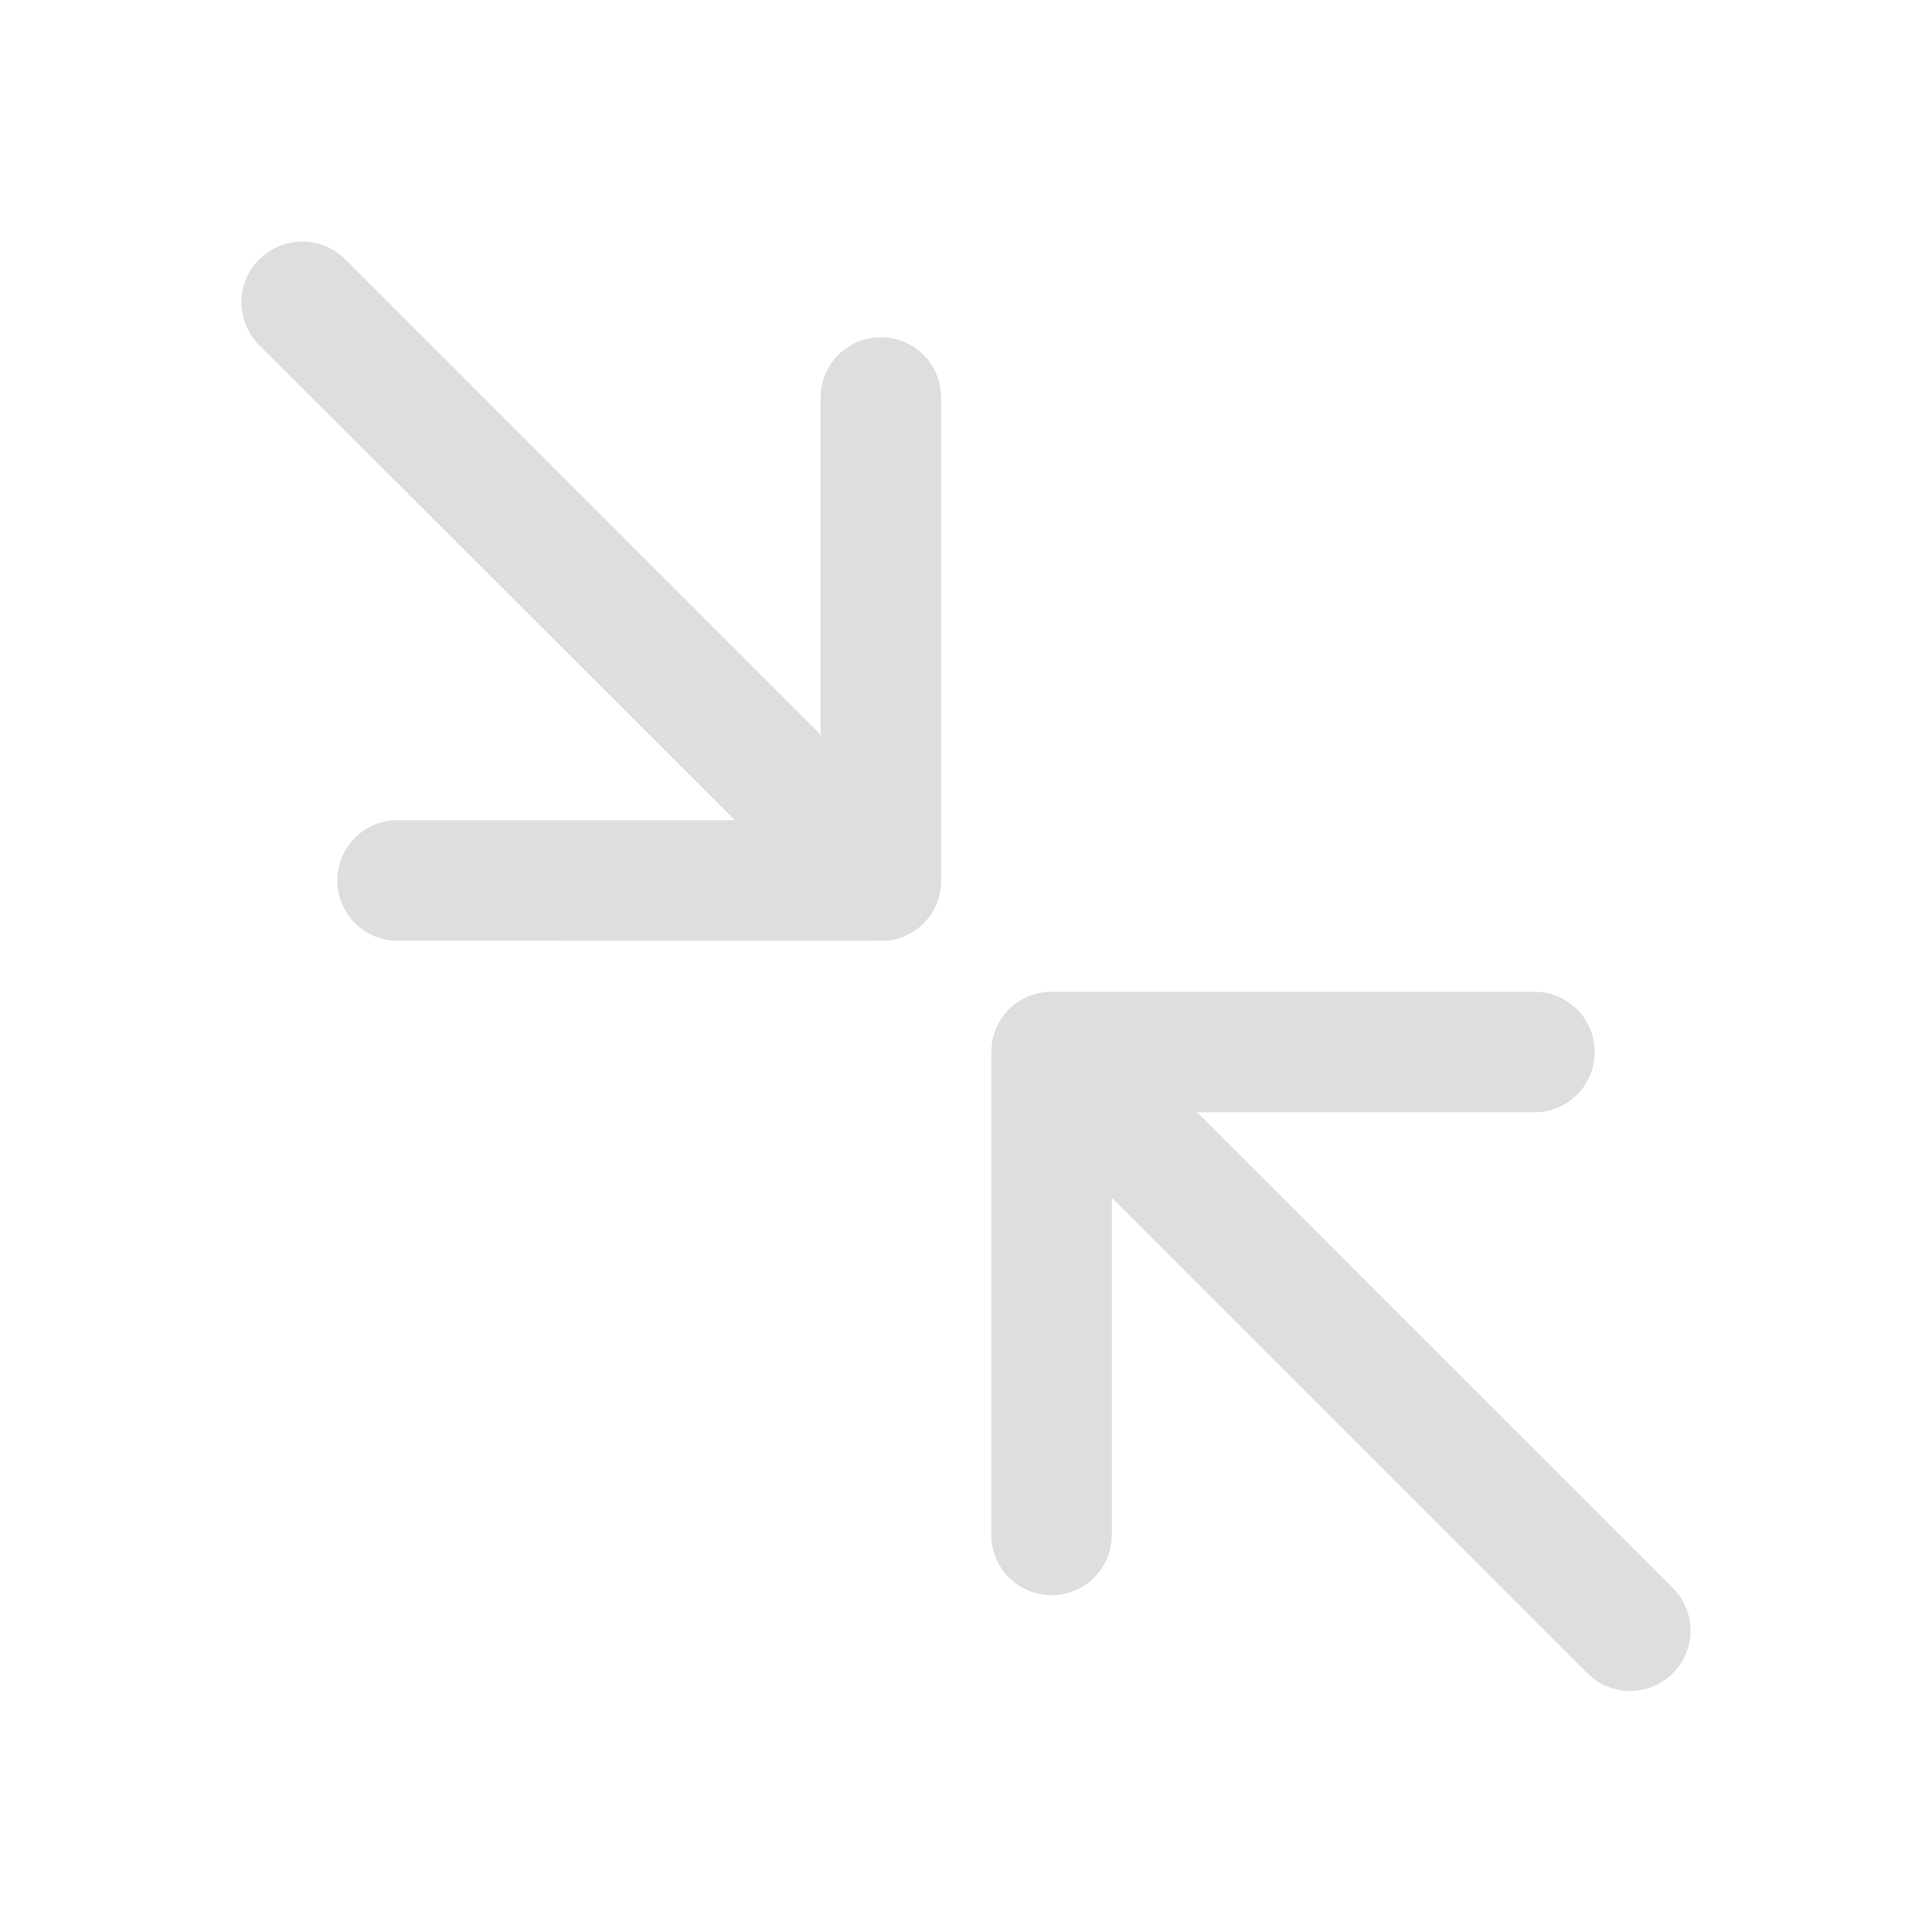
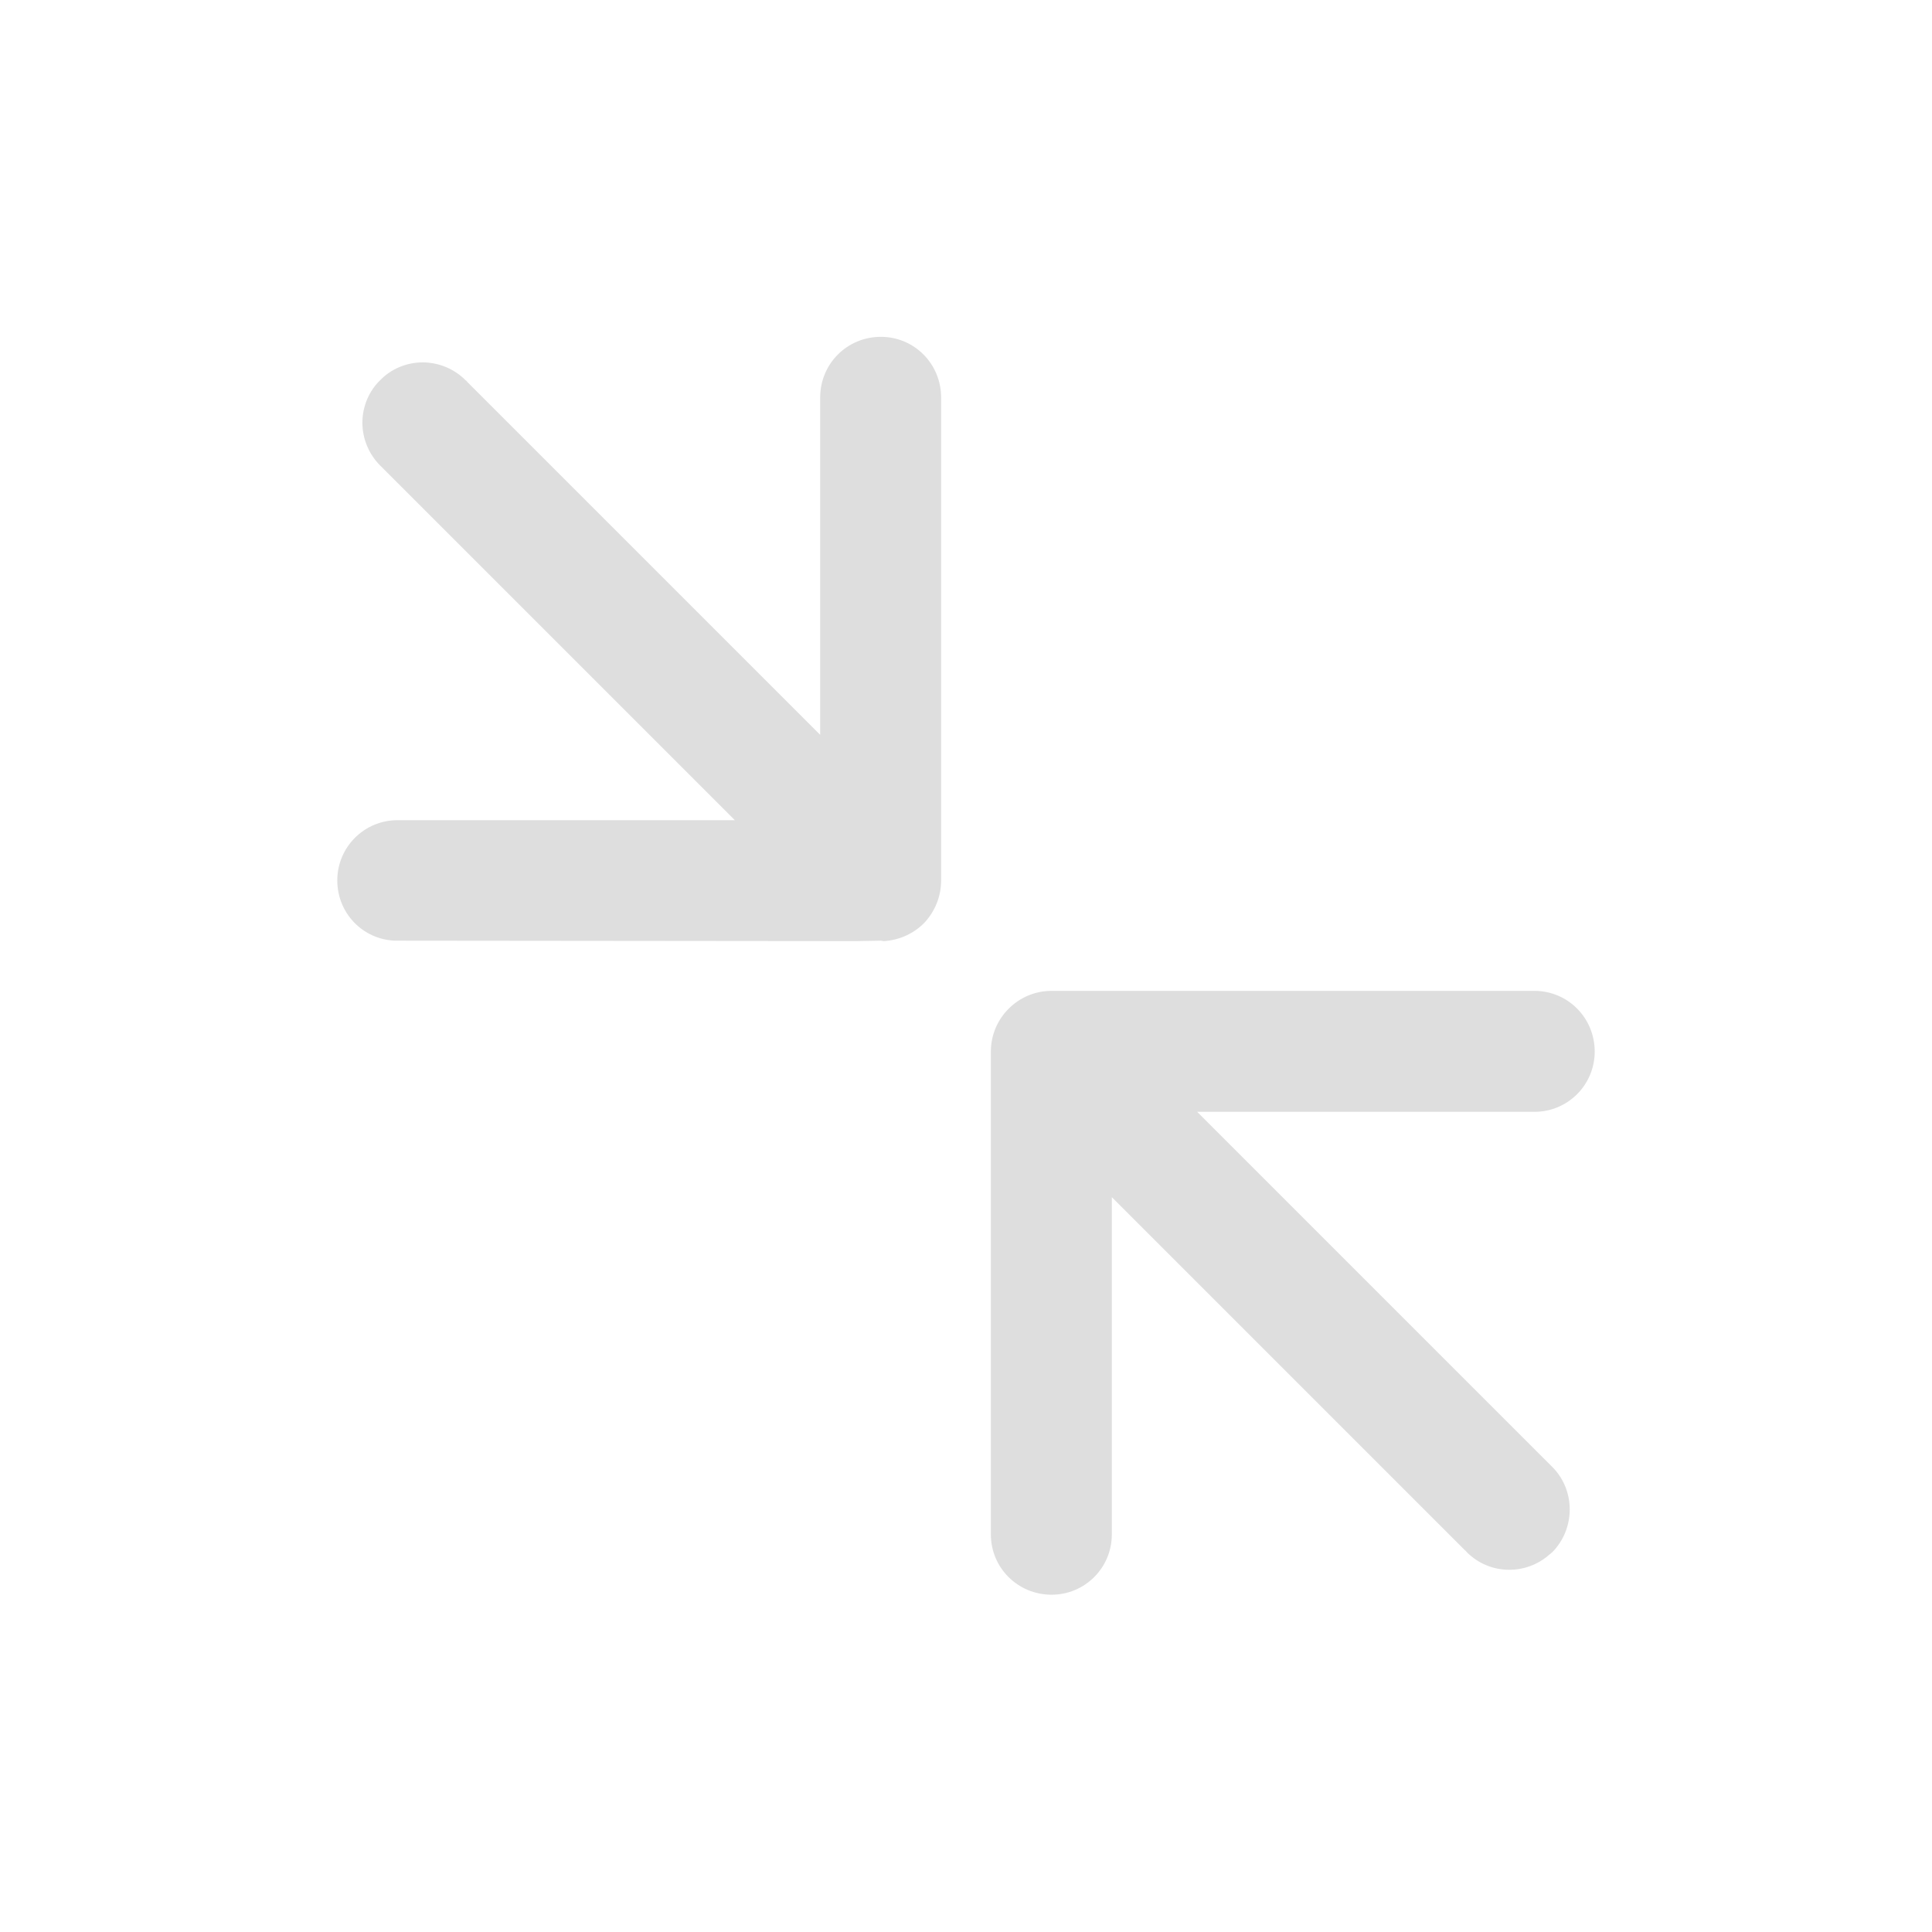
<svg xmlns="http://www.w3.org/2000/svg" width="16" height="16" viewBox="0 0 4.233 4.233" version="1.1" id="svg5">
  <defs id="defs2" />
-   <path id="rect846-1" style="fill:#dedede;stroke-width:0.086" d="m 0.568,0.568 c -0.024,0.024 -0.039,0.057 -0.039,0.094 -3.54e-6,0.035 0.014,0.069 0.039,0.094 l 0.004,0.004 L 1.61,1.797 H 0.871 c -0.073,0 -0.132,0.059 -0.132,0.132 6.3e-7,0.071 0.056,0.129 0.126,0.132 0.002,1.132e-4 0.004,0 0.007,0 l 1.004,3.655e-4 0.054,-3.655e-4 c 0.002,0 0.005,4.787e-4 0.007,3.655e-4 0.035,-0.002 0.067,-0.017 0.089,-0.041 0.023,-0.024 0.036,-0.056 0.036,-0.092 1e-7,-0.002 1.132e-4,-0.004 1e-7,-0.007 L 2.062,1.875 2.062,0.871 c -1e-7,-0.073 -0.059,-0.132 -0.132,-0.132 -0.073,-5e-8 -0.132,0.059 -0.132,0.132 l 1e-7,0.739 -1.038,-1.038 c 0,0 -3.6541e-4,-3.6541e-4 -3.6541e-4,-3.6541e-4 0,0 -3.6541e-4,-3.6541e-4 -3.6541e-4,-3.6541e-4 0,0 -3.654e-4,-3.6541e-4 -3.654e-4,-3.6541e-4 0,0 -3.6541e-4,-3.654e-4 -3.6541e-4,-3.654e-4 0,0 -3.6541e-4,-3.6541e-4 -3.6541e-4,-3.6541e-4 0,0 -3.6541e-4,-3.6541e-4 -3.6541e-4,-3.6541e-4 0,0 -3.654e-4,-3.6541e-4 -3.654e-4,-3.6541e-4 0,0 -3.6541e-4,-3.654e-4 -3.6541e-4,-3.654e-4 0,0 -3.6541e-4,-3.6541e-4 -3.6541e-4,-3.6541e-4 0,0 -3.6541e-4,-3.6541e-4 -3.6541e-4,-3.6541e-4 -0.025,-0.025 -0.058,-0.039 -0.094,-0.039 -0.037,3.82e-6 -0.07,0.015 -0.094,0.039 z m 1.643,1.643 c -0.024,0.024 -0.039,0.057 -0.039,0.094 0,0.002 -1.202e-4,0.004 0,0.007 v 0.048 1.003 c -10e-8,0.073 0.059,0.132 0.132,0.132 0.073,2e-7 0.132,-0.059 0.132,-0.132 l -10e-8,-0.739 1.037,1.037 c 0.002,0.002 0.003,0.003 0.005,0.005 0.05,0.05 0.13,0.052 0.182,0.005 0.002,-0.002 0.003,-0.003 0.005,-0.005 0.052,-0.052 0.052,-0.135 0,-0.187 l -0.005,-0.005 -1.037,-1.037 0.739,2e-7 c 0.073,4.9e-6 0.132,-0.059 0.132,-0.132 1e-7,-0.073 -0.059,-0.132 -0.132,-0.132 l -1.003,1e-7 h -0.055 c -0.037,-1e-7 -0.07,0.015 -0.094,0.039 z" />
+   <path id="rect846-1" style="fill:#dedede;stroke-width:0.086;fill-opacity:1" d="M 1.93 0.738 C 1.856 0.738 1.797 0.797 1.797 0.871 L 1.797 1.61 L 1.023 0.836 L 1.023 0.836 L 1.023 0.835 L 1.022 0.835 L 1.022 0.835 L 1.022 0.834 L 1.021 0.834 L 1.021 0.834 L 1.02 0.833 L 1.02 0.833 L 1.02 0.833 C 0.995 0.808 0.961 0.794 0.926 0.794 C 0.89 0.794 0.856 0.809 0.833 0.833 C 0.809 0.856 0.794 0.89 0.794 0.926 C 0.794 0.961 0.808 0.995 0.833 1.02 L 0.836 1.023 L 1.61 1.797 L 0.871 1.797 C 0.798 1.797 0.739 1.856 0.739 1.929 C 0.739 2 0.794 2.058 0.865 2.061 C 0.867 2.061 0.869 2.061 0.871 2.061 L 1.875 2.062 L 1.93 2.061 C 1.932 2.061 1.934 2.062 1.936 2.062 C 1.971 2.06 2.003 2.045 2.026 2.021 C 2.048 1.997 2.062 1.965 2.062 1.929 C 2.062 1.927 2.062 1.925 2.062 1.922 L 2.062 1.875 L 2.062 0.871 C 2.062 0.797 2.003 0.738 1.93 0.738 z M 2.304 2.171 C 2.267 2.171 2.234 2.186 2.21 2.21 C 2.186 2.234 2.171 2.267 2.171 2.304 C 2.171 2.306 2.171 2.308 2.171 2.31 L 2.171 2.359 L 2.171 3.362 C 2.171 3.435 2.23 3.494 2.304 3.494 C 2.377 3.494 2.436 3.435 2.436 3.362 L 2.436 2.623 L 3.209 3.396 C 3.211 3.397 3.212 3.399 3.214 3.401 C 3.264 3.451 3.344 3.452 3.396 3.405 C 3.398 3.404 3.399 3.402 3.401 3.401 C 3.452 3.349 3.452 3.265 3.401 3.214 L 3.396 3.209 L 2.623 2.436 L 3.362 2.436 C 3.435 2.436 3.494 2.377 3.494 2.304 C 3.494 2.23 3.435 2.171 3.362 2.171 L 2.359 2.171 L 2.304 2.171 z " />
</svg>
